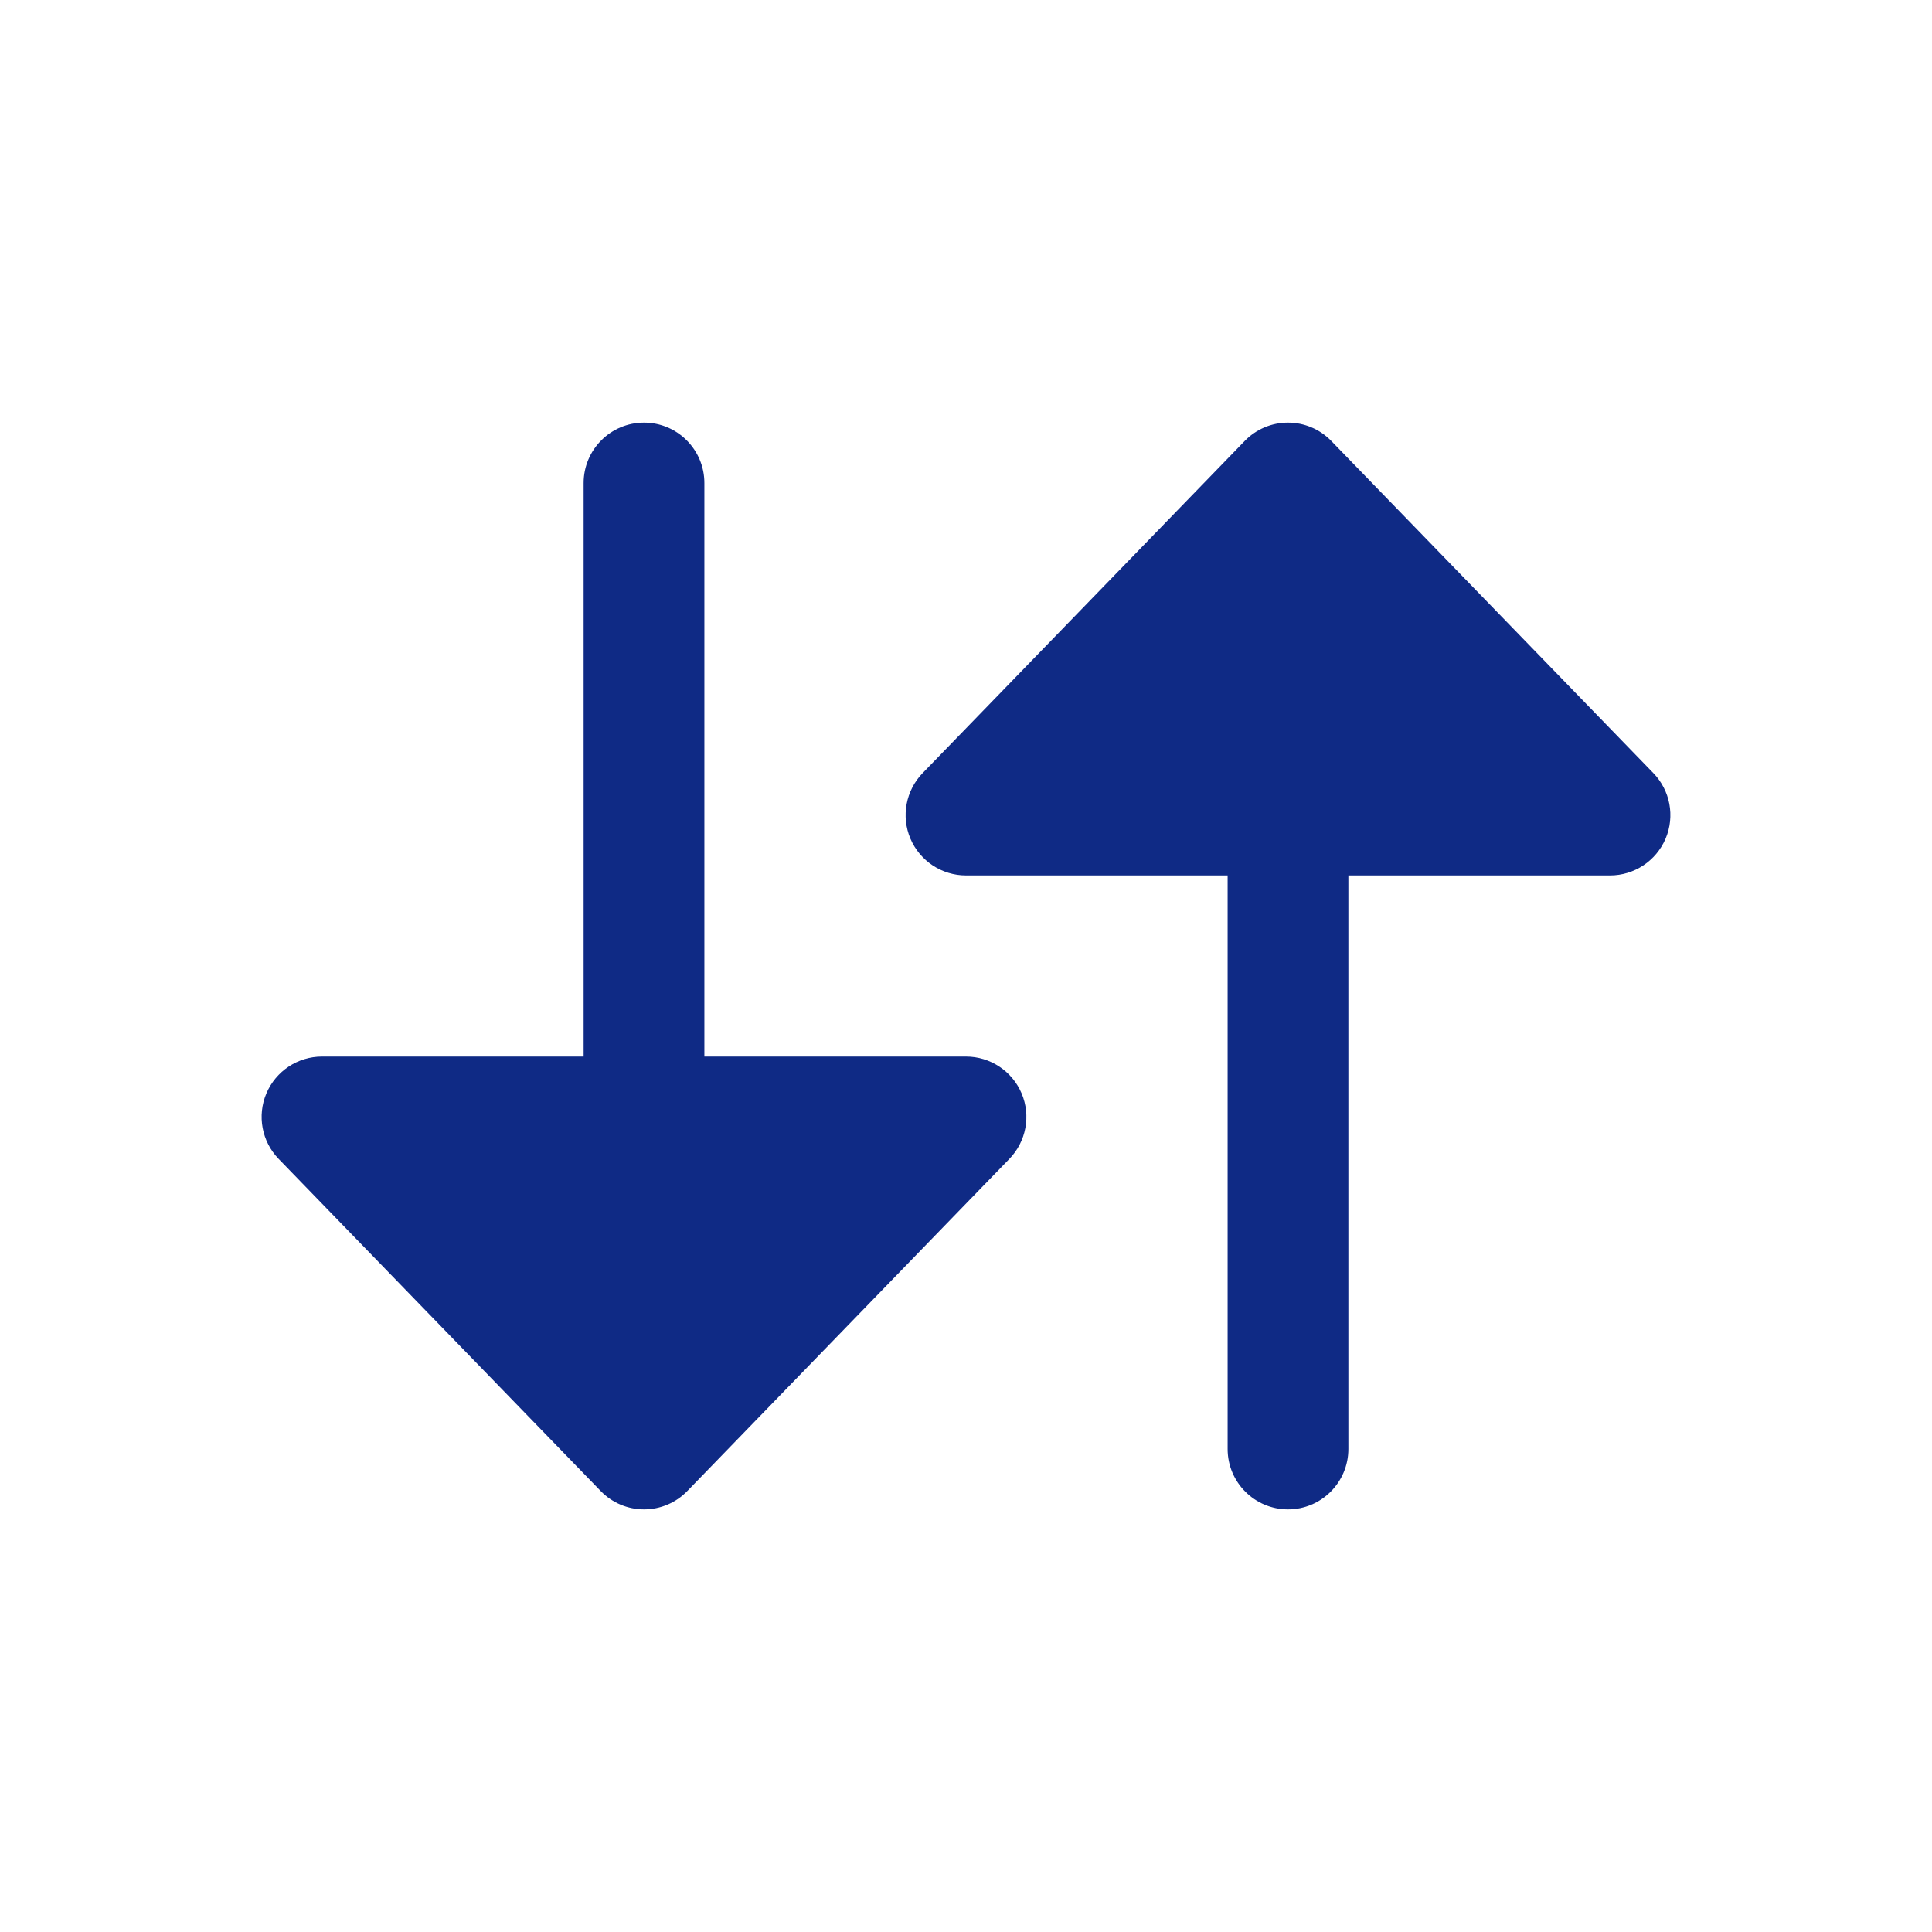
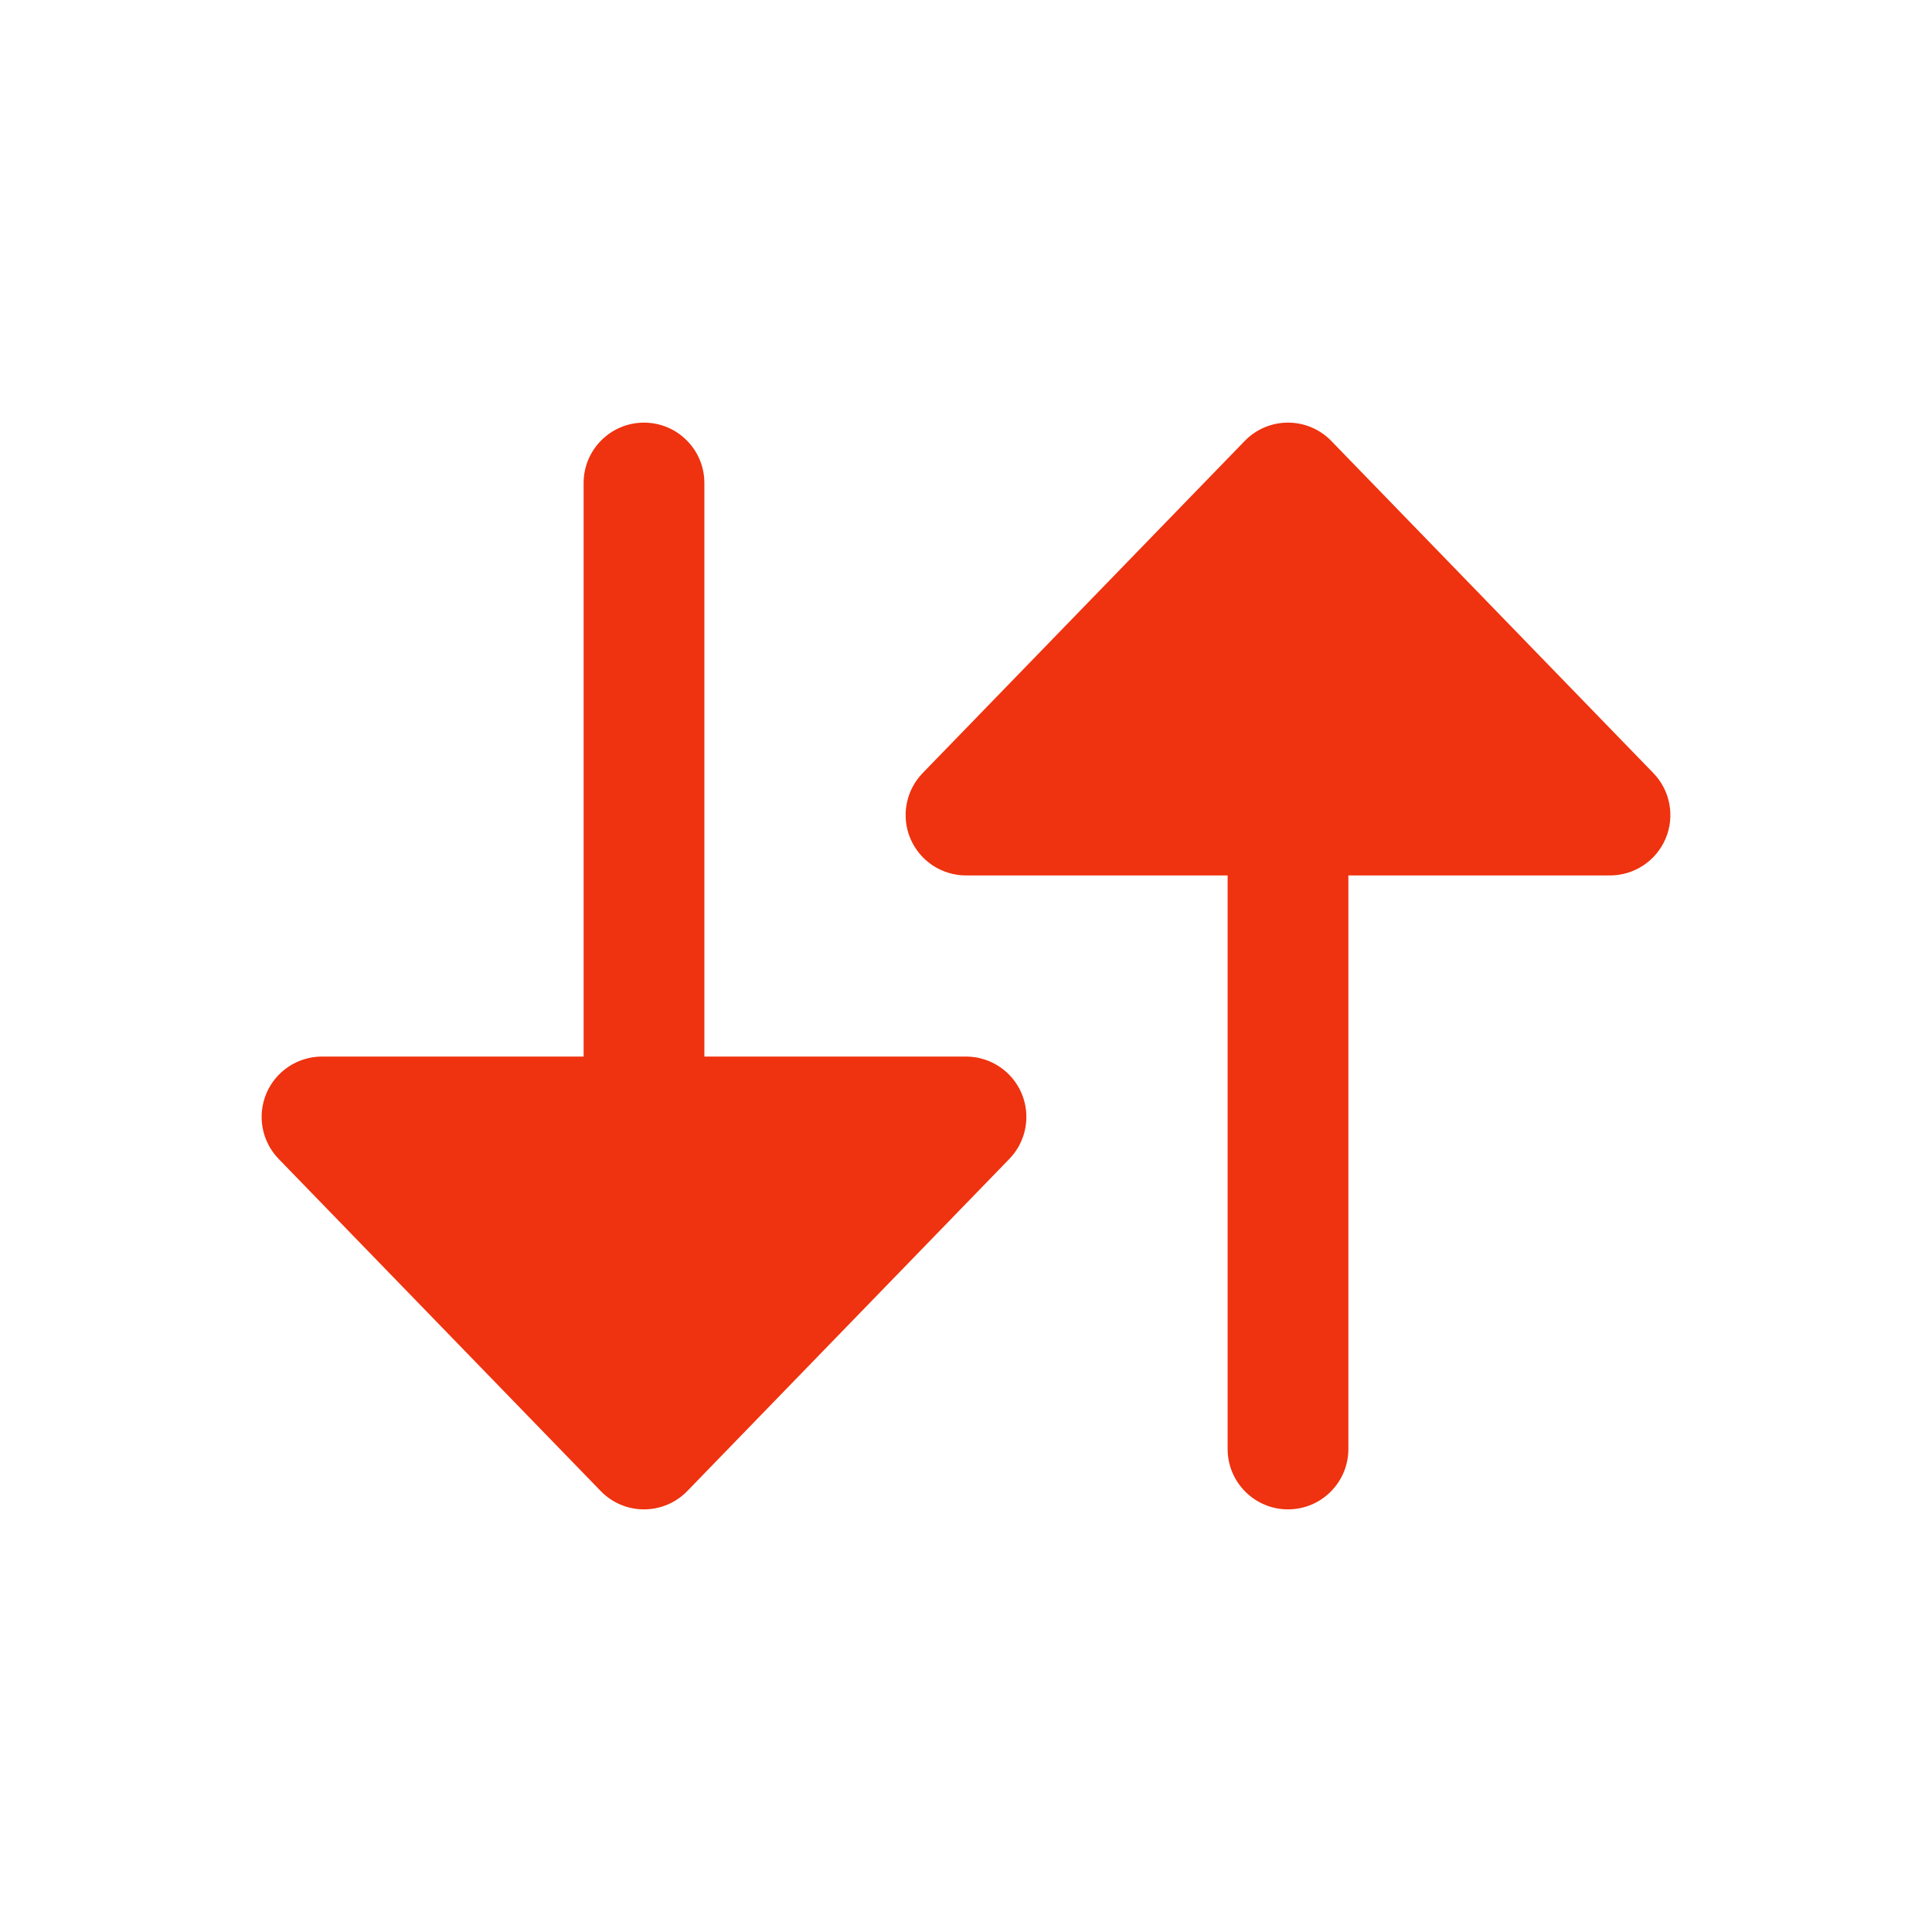
<svg xmlns="http://www.w3.org/2000/svg" width="800px" height="800px" viewBox="0 0 24 24" fill="none">
  <g id="SVGRepo_bgCarrier" stroke-width="0" />
  <g id="SVGRepo_tracerCarrier" stroke-linecap="round" stroke-linejoin="round" />
  <g id="SVGRepo_iconCarrier">
-     <path d="M12 13.125C12.301 13.125 12.573 13.305 12.691 13.583C12.808 13.86 12.748 14.181 12.538 14.397L8.538 18.522C8.397 18.668 8.203 18.75 8 18.75C7.797 18.75 7.603 18.668 7.462 18.522L3.462 14.397C3.252 14.181 3.192 13.86 3.309 13.583C3.427 13.305 3.699 13.125 4 13.125H7.25V6C7.25 5.586 7.586 5.25 8 5.25C8.414 5.25 8.75 5.586 8.75 6V13.125H12Z" fill="#0f2a85" />
-     <path d="M20 10.875C20.301 10.875 20.573 10.695 20.691 10.417C20.808 10.14 20.748 9.819 20.538 9.603L16.538 5.478C16.397 5.332 16.203 5.25 16 5.25C15.797 5.25 15.603 5.332 15.462 5.478L11.462 9.603C11.252 9.819 11.192 10.14 11.309 10.417C11.427 10.695 11.699 10.875 12 10.875H15.25V18C15.25 18.414 15.586 18.75 16 18.75C16.414 18.75 16.75 18.414 16.75 18L16.75 10.875H20Z" fill="#0f2a85" />
+     <path d="M12 13.125C12.301 13.125 12.573 13.305 12.691 13.583C12.808 13.86 12.748 14.181 12.538 14.397L8.538 18.522C8.397 18.668 8.203 18.75 8 18.75C7.797 18.75 7.603 18.668 7.462 18.522L3.462 14.397C3.252 14.181 3.192 13.86 3.309 13.583C3.427 13.305 3.699 13.125 4 13.125H7.25V6C7.25 5.586 7.586 5.25 8 5.25C8.414 5.25 8.75 5.586 8.75 6V13.125H12Z" fill="#ef320f" />
+     <path d="M20 10.875C20.301 10.875 20.573 10.695 20.691 10.417C20.808 10.14 20.748 9.819 20.538 9.603L16.538 5.478C16.397 5.332 16.203 5.25 16 5.25C15.797 5.25 15.603 5.332 15.462 5.478L11.462 9.603C11.252 9.819 11.192 10.14 11.309 10.417C11.427 10.695 11.699 10.875 12 10.875H15.25V18C15.25 18.414 15.586 18.75 16 18.75C16.414 18.75 16.75 18.414 16.75 18L16.75 10.875H20Z" fill="#ef320f" />
  </g>
</svg>
